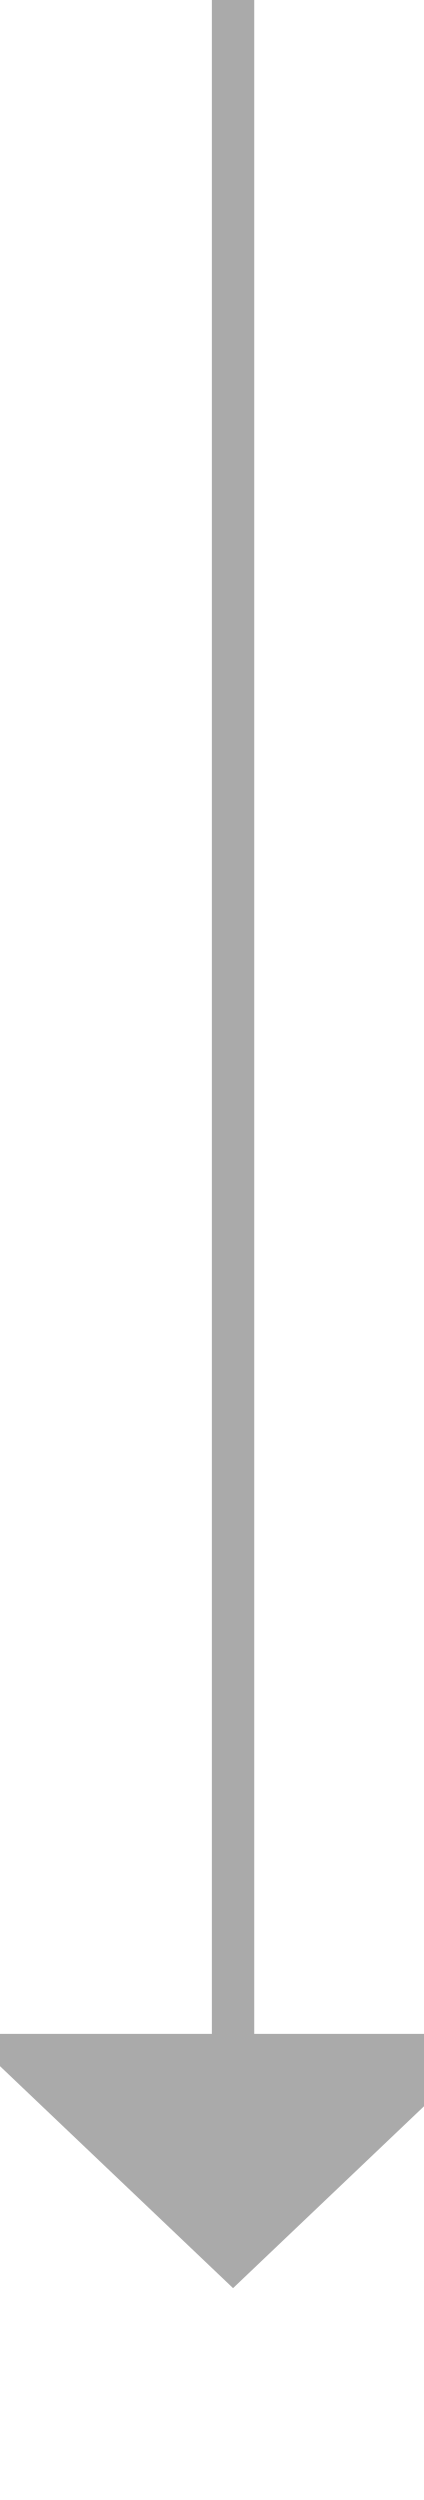
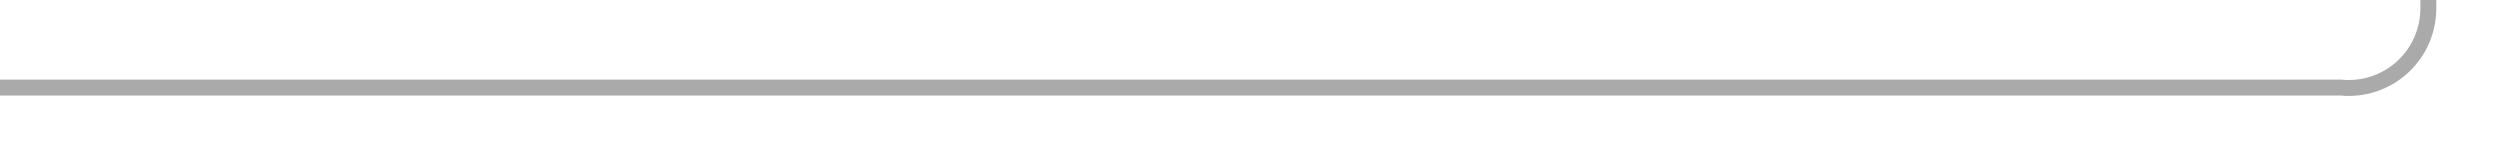
- <svg xmlns="http://www.w3.org/2000/svg" version="1.1" width="10px" height="59px" preserveAspectRatio="xMidYMin meet" viewBox="537 418  8 59">
-   <path d="M 541.5 418  L 541.5 467  " stroke-width="1" stroke="#aaaaaa" fill="none" />
-   <path d="M 535.2 466  L 541.5 472  L 547.8 466  L 535.2 466  Z " fill-rule="nonzero" fill="#aaaaaa" stroke="none" />
+ <svg xmlns="http://www.w3.org/2000/svg" version="1.1" width="157px" height="10px" preserveAspectRatio="xMinYMid meet" viewBox="389 702  157 8">
+   <path d="M 389 706.5  L 536 706.5  A 5 5 0 0 0 541.5 701.5 L 541.5 639  " stroke-width="1" stroke="#aaaaaa" fill="none" />
+   <path d="M 547.8 640  L 541.5 634  L 535.2 640  L 547.8 640  Z " fill-rule="nonzero" fill="#aaaaaa" stroke="none" />
</svg>
